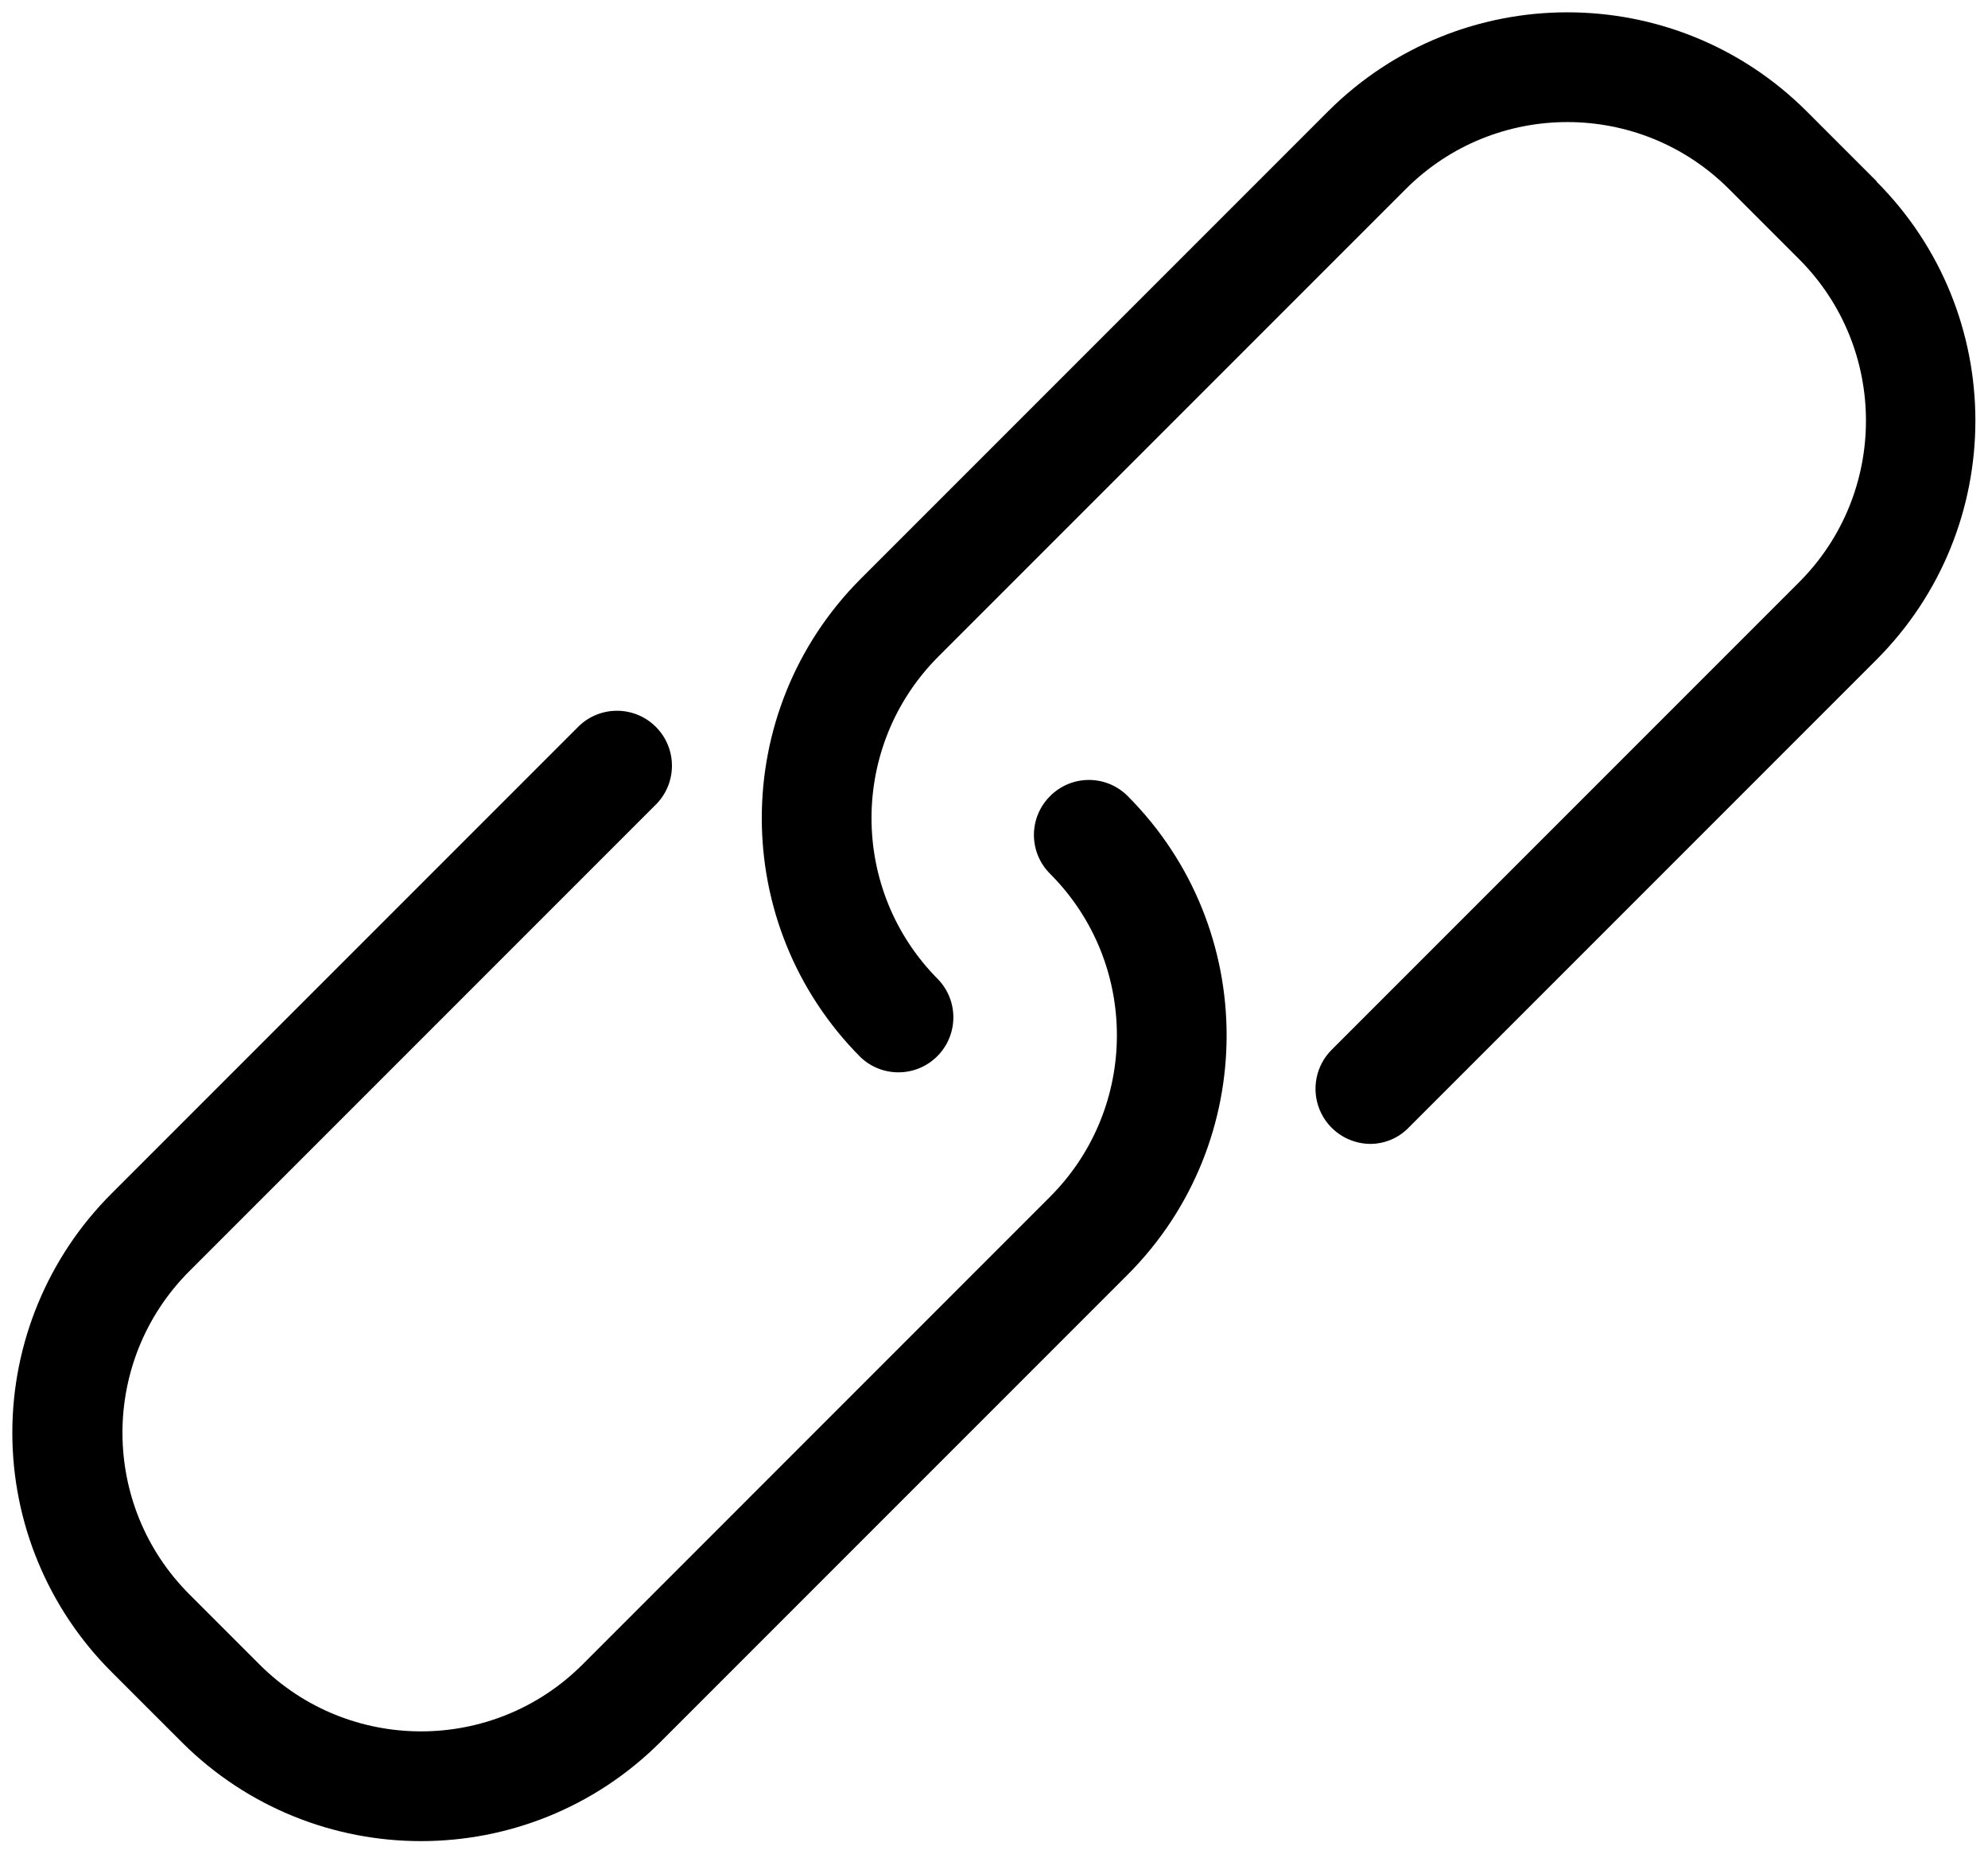
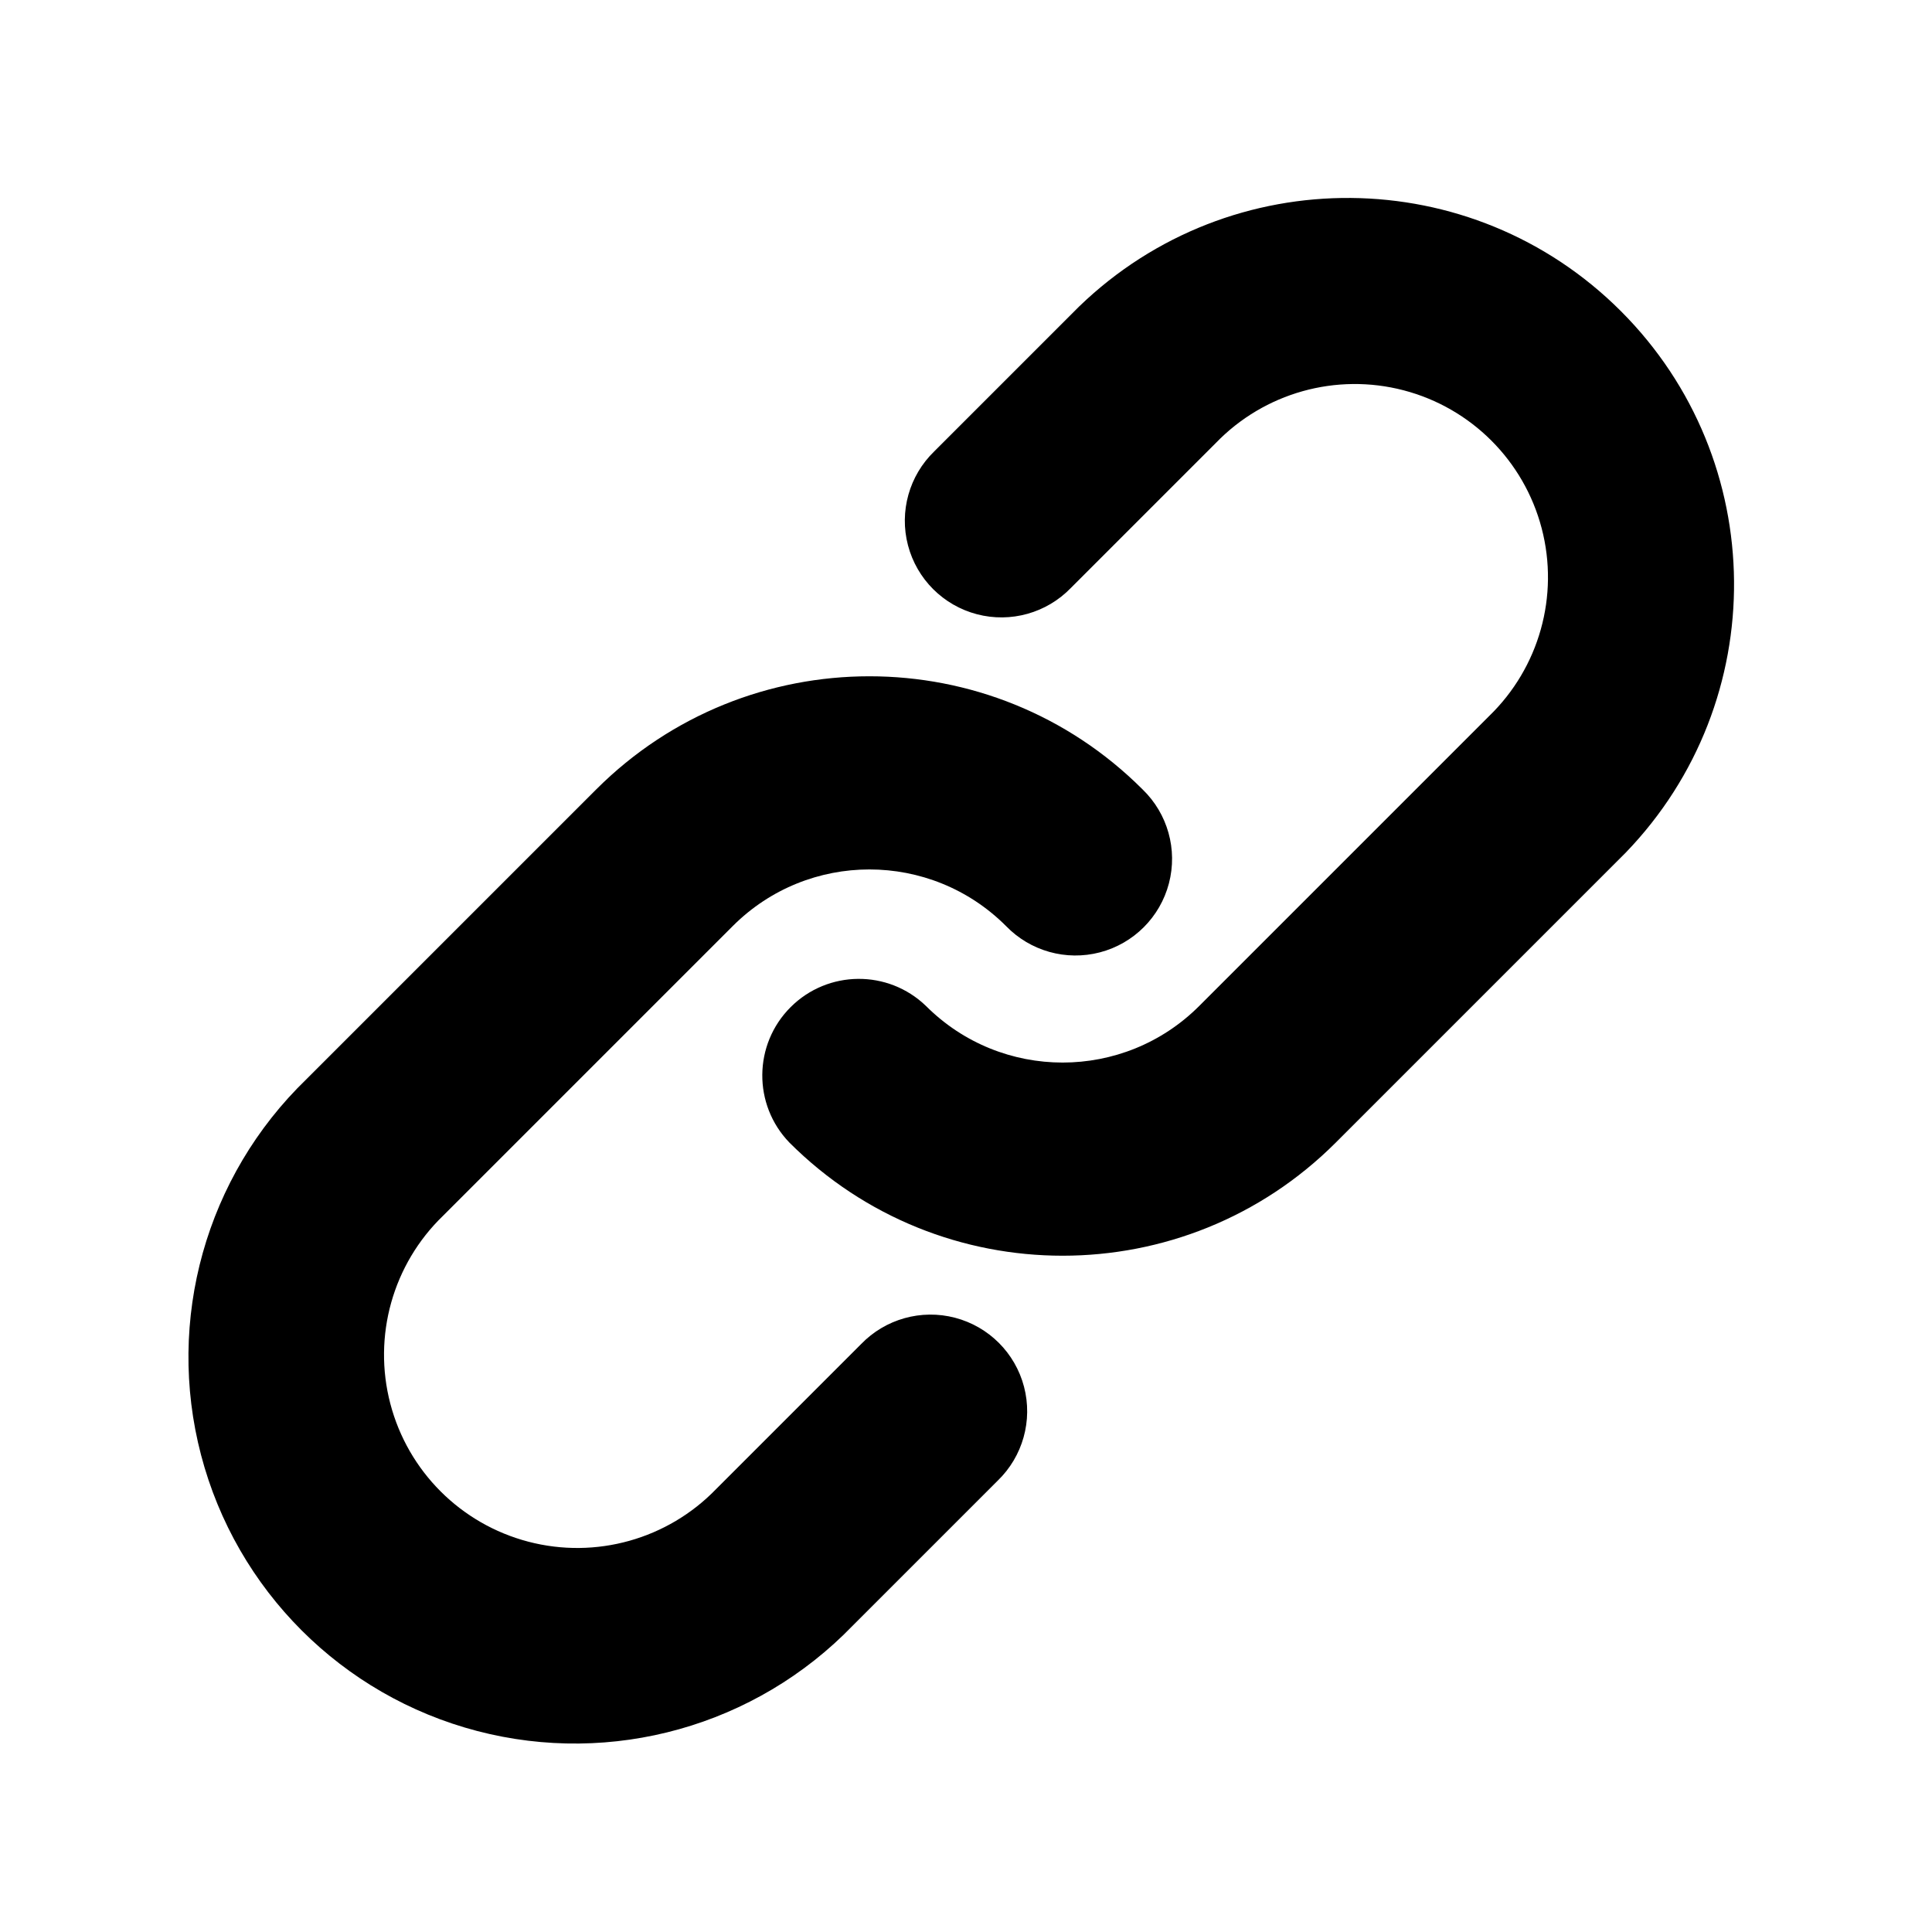
- <svg xmlns="http://www.w3.org/2000/svg" viewBox="0 0 24.308 22.657">
-   <g transform="translate(0.15 -16.45)">
-     <g transform="translate(0 16.6)">
-       <path d="M12.69,189.083a.669.669,0,0,0,0,.95,2.794,2.794,0,0,1,0,3.948L6.972,199.7a2.794,2.794,0,0,1-3.948,0l-.86-.86a2.794,2.794,0,0,1,0-3.948l5.718-5.718a.672.672,0,0,0-.95-.95l-5.718,5.718a4.13,4.13,0,0,0,0,5.848l.86.86a4.142,4.142,0,0,0,5.848,0l5.718-5.718a4.142,4.142,0,0,0,0-5.848A.669.669,0,0,0,12.69,189.083Z" transform="translate(0 -179.501)" stroke-width="0.3" />
-       <path d="M197.935,18.669l-.86-.86a4.142,4.142,0,0,0-5.848,0l-5.718,5.718a4.142,4.142,0,0,0,0,5.848.672.672,0,0,0,.95-.95,2.794,2.794,0,0,1,0-3.948l5.718-5.718a2.794,2.794,0,0,1,3.948,0l.86.86a2.794,2.794,0,0,1,0,3.948l-5.718,5.718a.674.674,0,0,0,.472,1.149.655.655,0,0,0,.472-.2l5.718-5.718a4.136,4.136,0,0,0,0-5.848Z" transform="translate(-175.136 -16.6)" stroke-width="0.3" />
-     </g>
-   </g>
+ <svg fill="currentColor" viewBox="0 0 20 20" class="w-8 h-8">
+   <path fill-rule="evenodd" d="M12.586 4.586a2 2 0 112.828 2.828l-3 3a2 2 0 01-2.828 0 1 1 0 00-1.414 1.414 4 4 0 005.656 0l3-3a4 4 0 00-5.656-5.656l-1.5 1.5a1 1 0 101.414 1.414l1.5-1.5zm-5 5a2 2 0 012.828 0 1 1 0 101.414-1.414 4 4 0 00-5.656 0l-3 3a4 4 0 105.656 5.656l1.5-1.5a1 1 0 10-1.414-1.414l-1.5 1.5a2 2 0 11-2.828-2.828l3-3z" clip-rule="evenodd" />
</svg>
